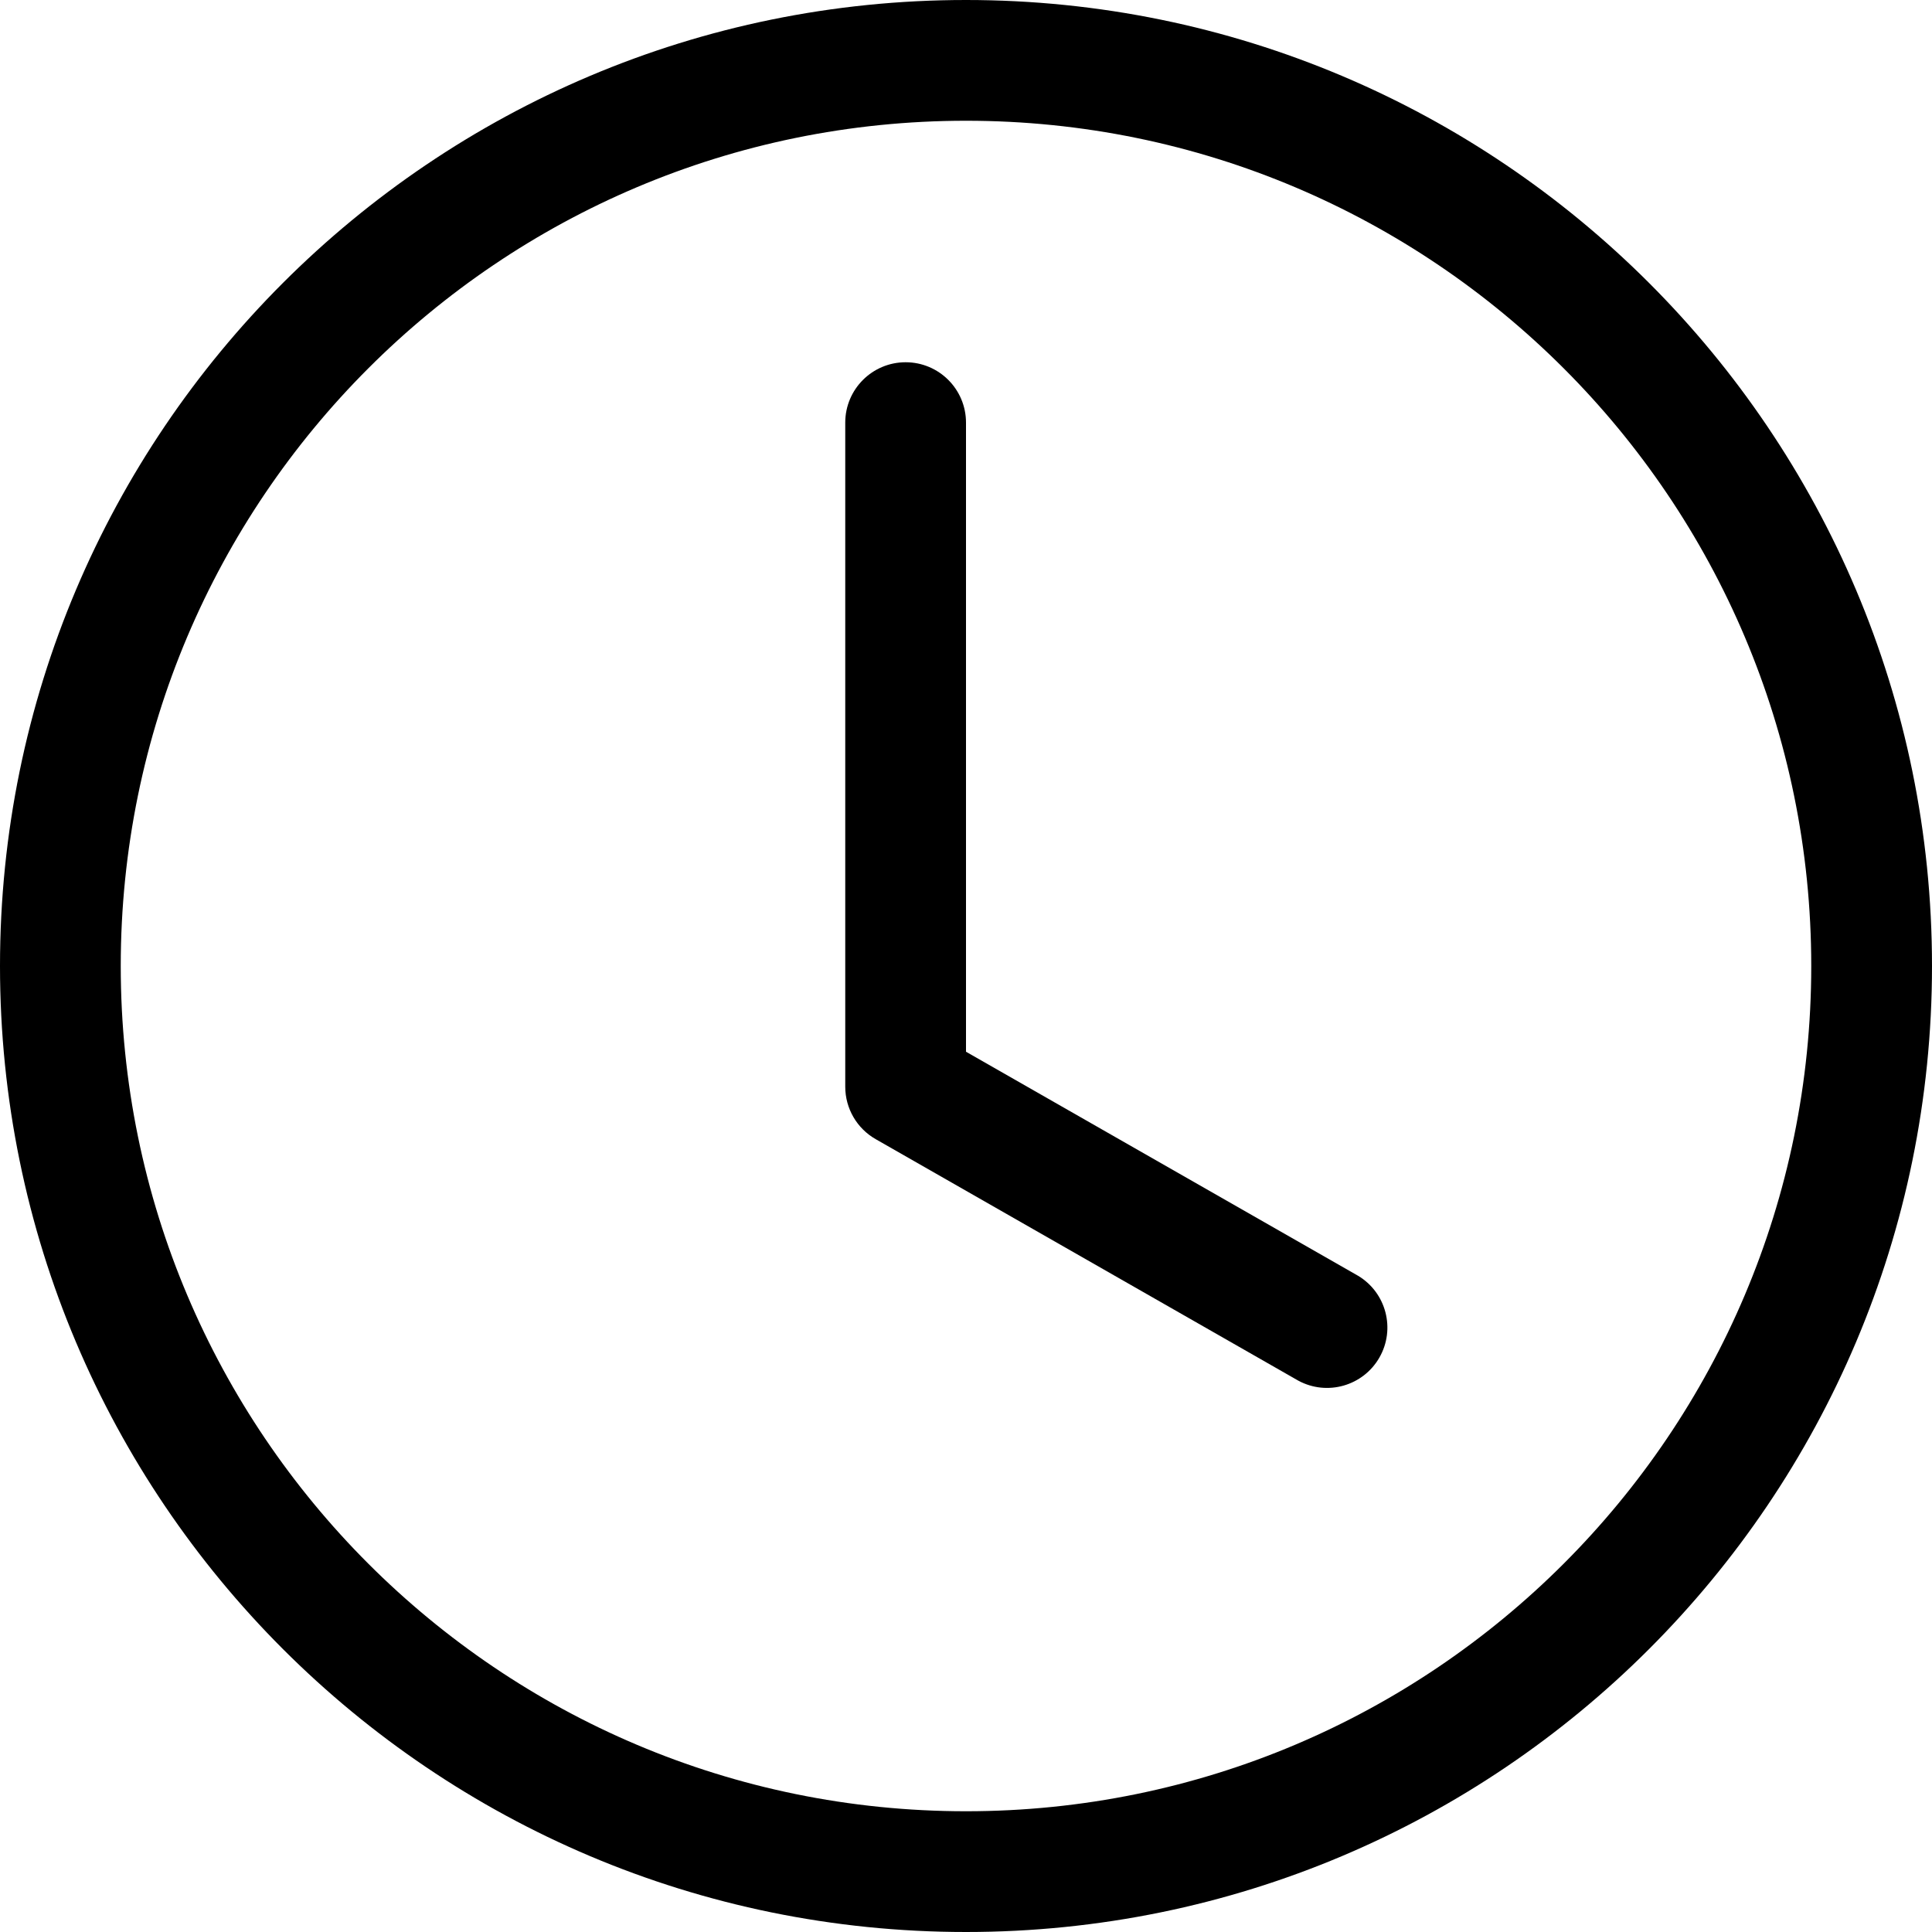
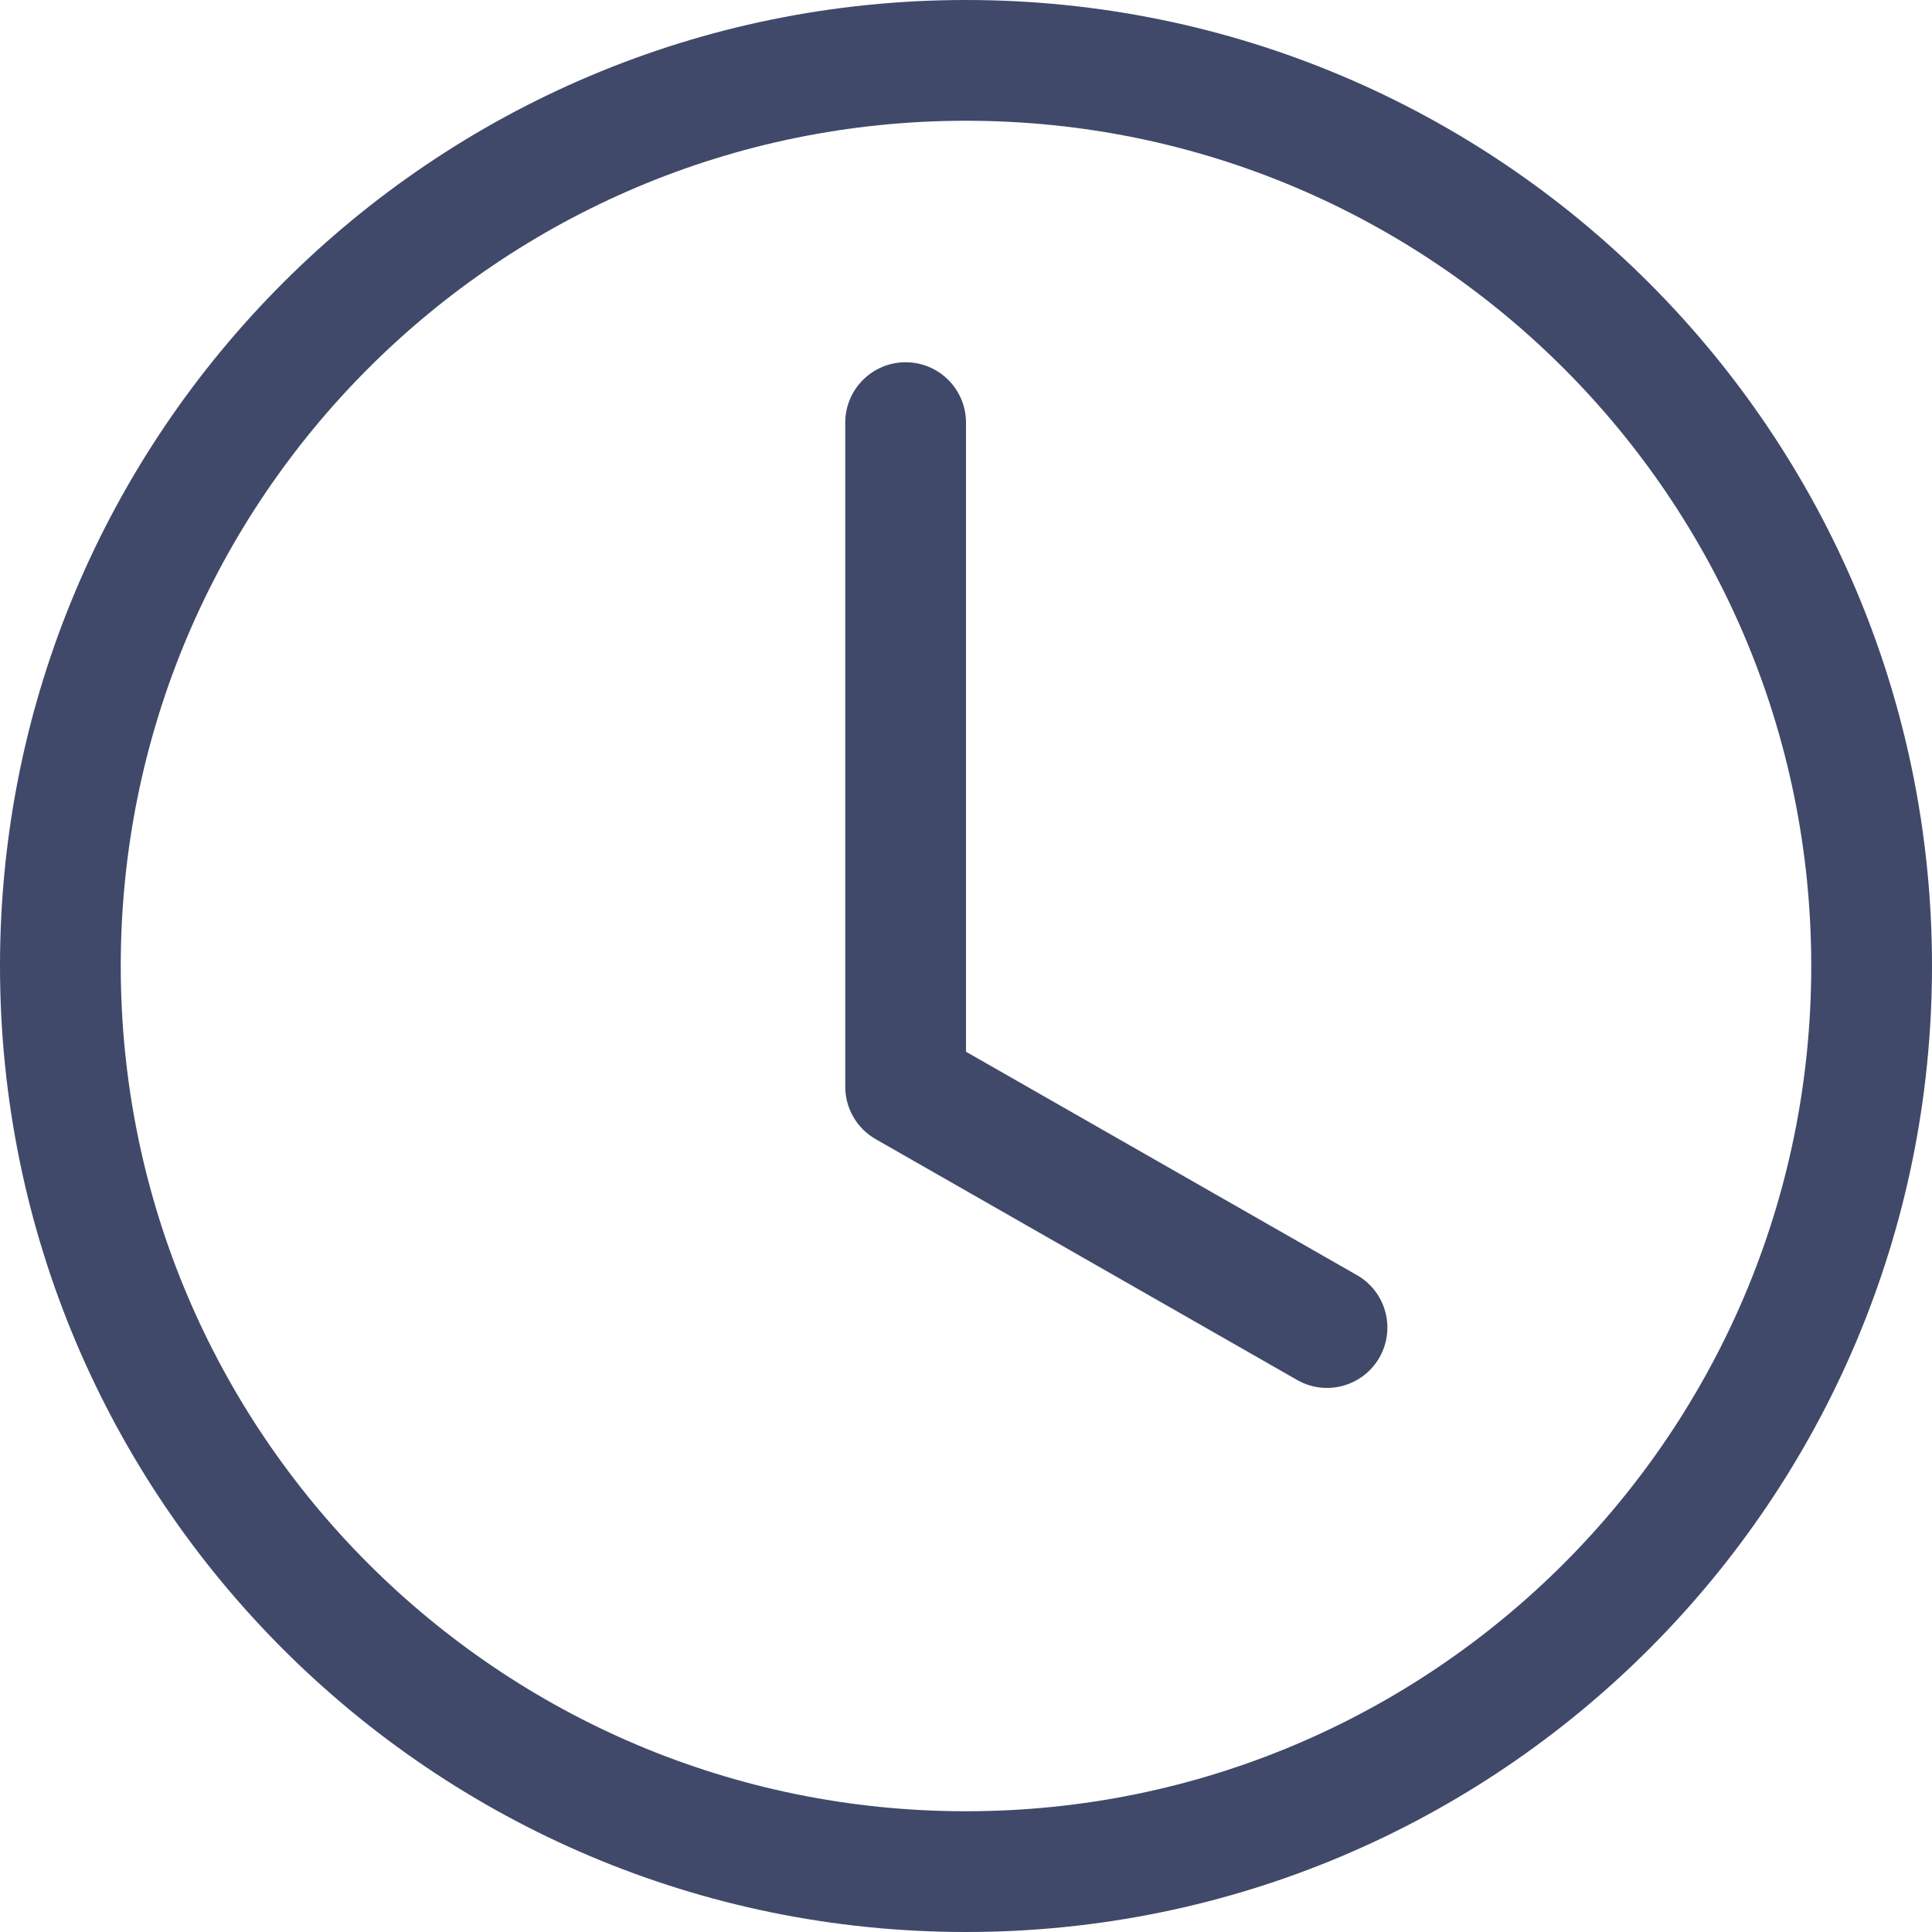
- <svg xmlns="http://www.w3.org/2000/svg" width="16" height="16" fill="currentColor" class="bi bi-clock" viewBox="0 0 16 16">
+ <svg xmlns="http://www.w3.org/2000/svg" width="16" height="16" fill="#404969" class="bi bi-clock" viewBox="0 0 16 16">
  <path d="M8 3.5a.5.5 0 0 0-1 0V9a.5.5 0 0 0 .252.434l3.5 2a.5.5 0 0 0 .496-.868L8 8.71V3.5z" />
  <path d="M8 16A8 8 0 1 0 8 0a8 8 0 0 0 0 16zm7-8A7 7 0 1 1 1 8a7 7 0 0 1 14 0z" />
</svg>
